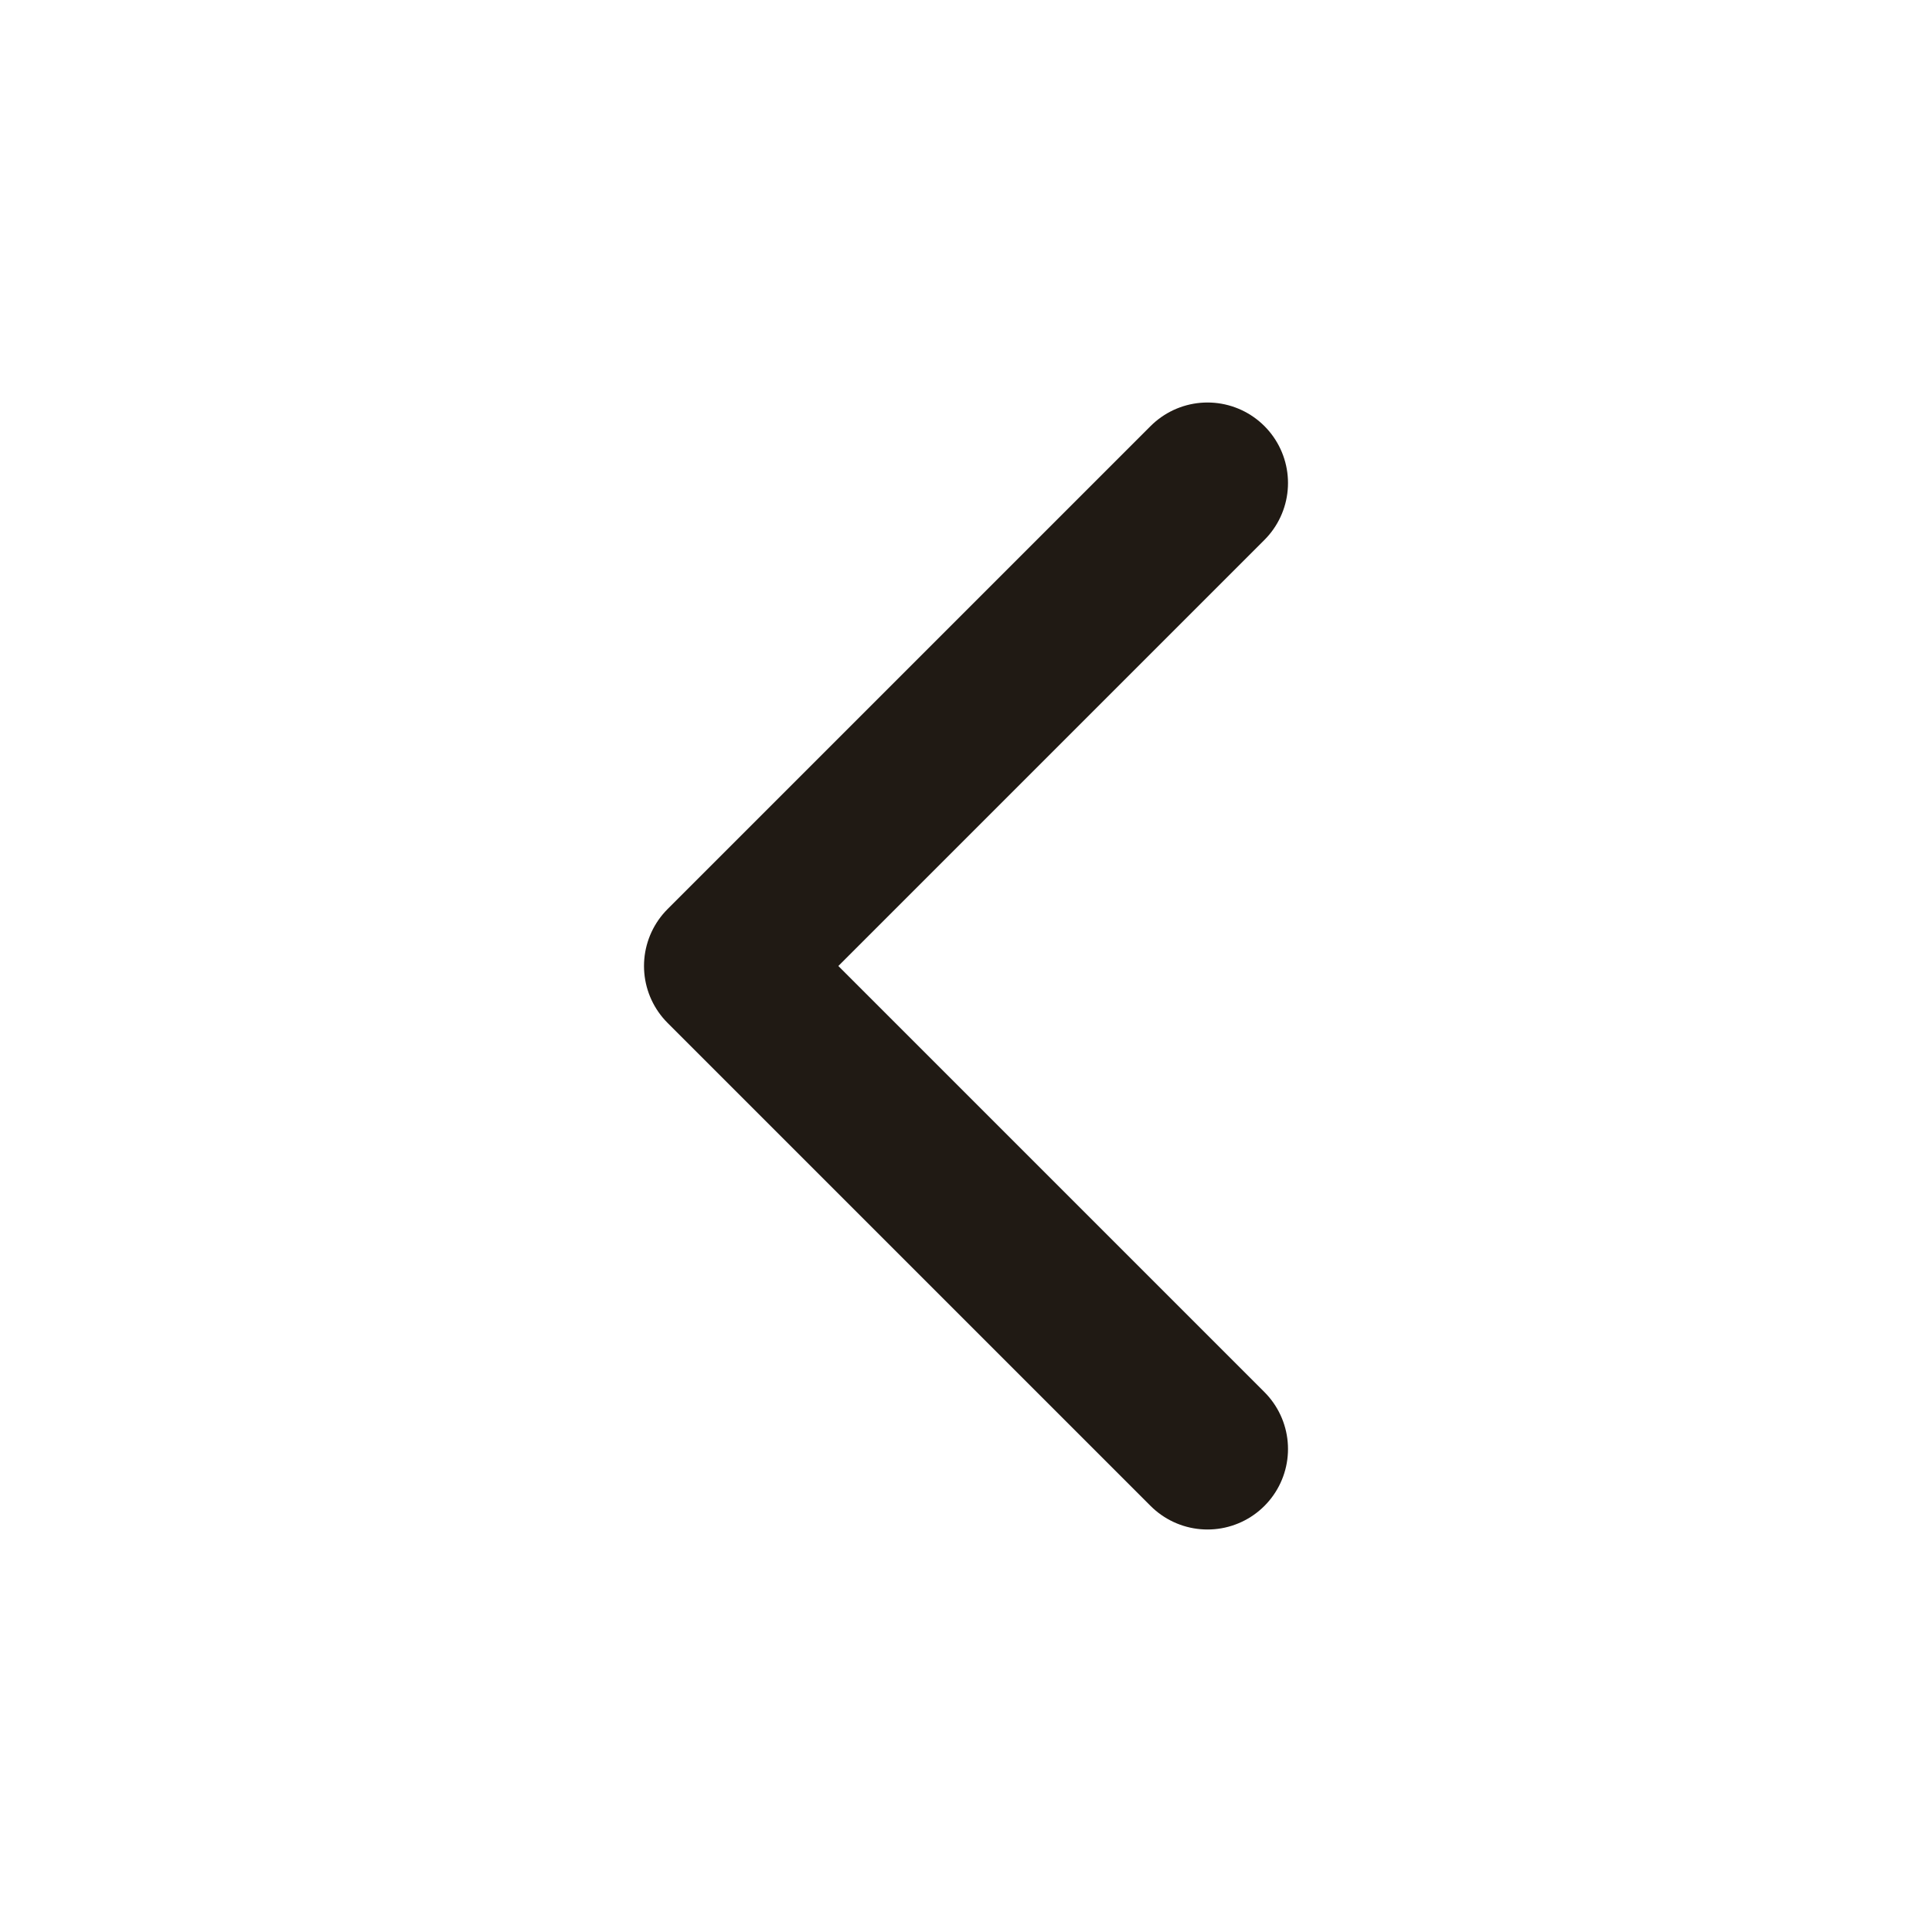
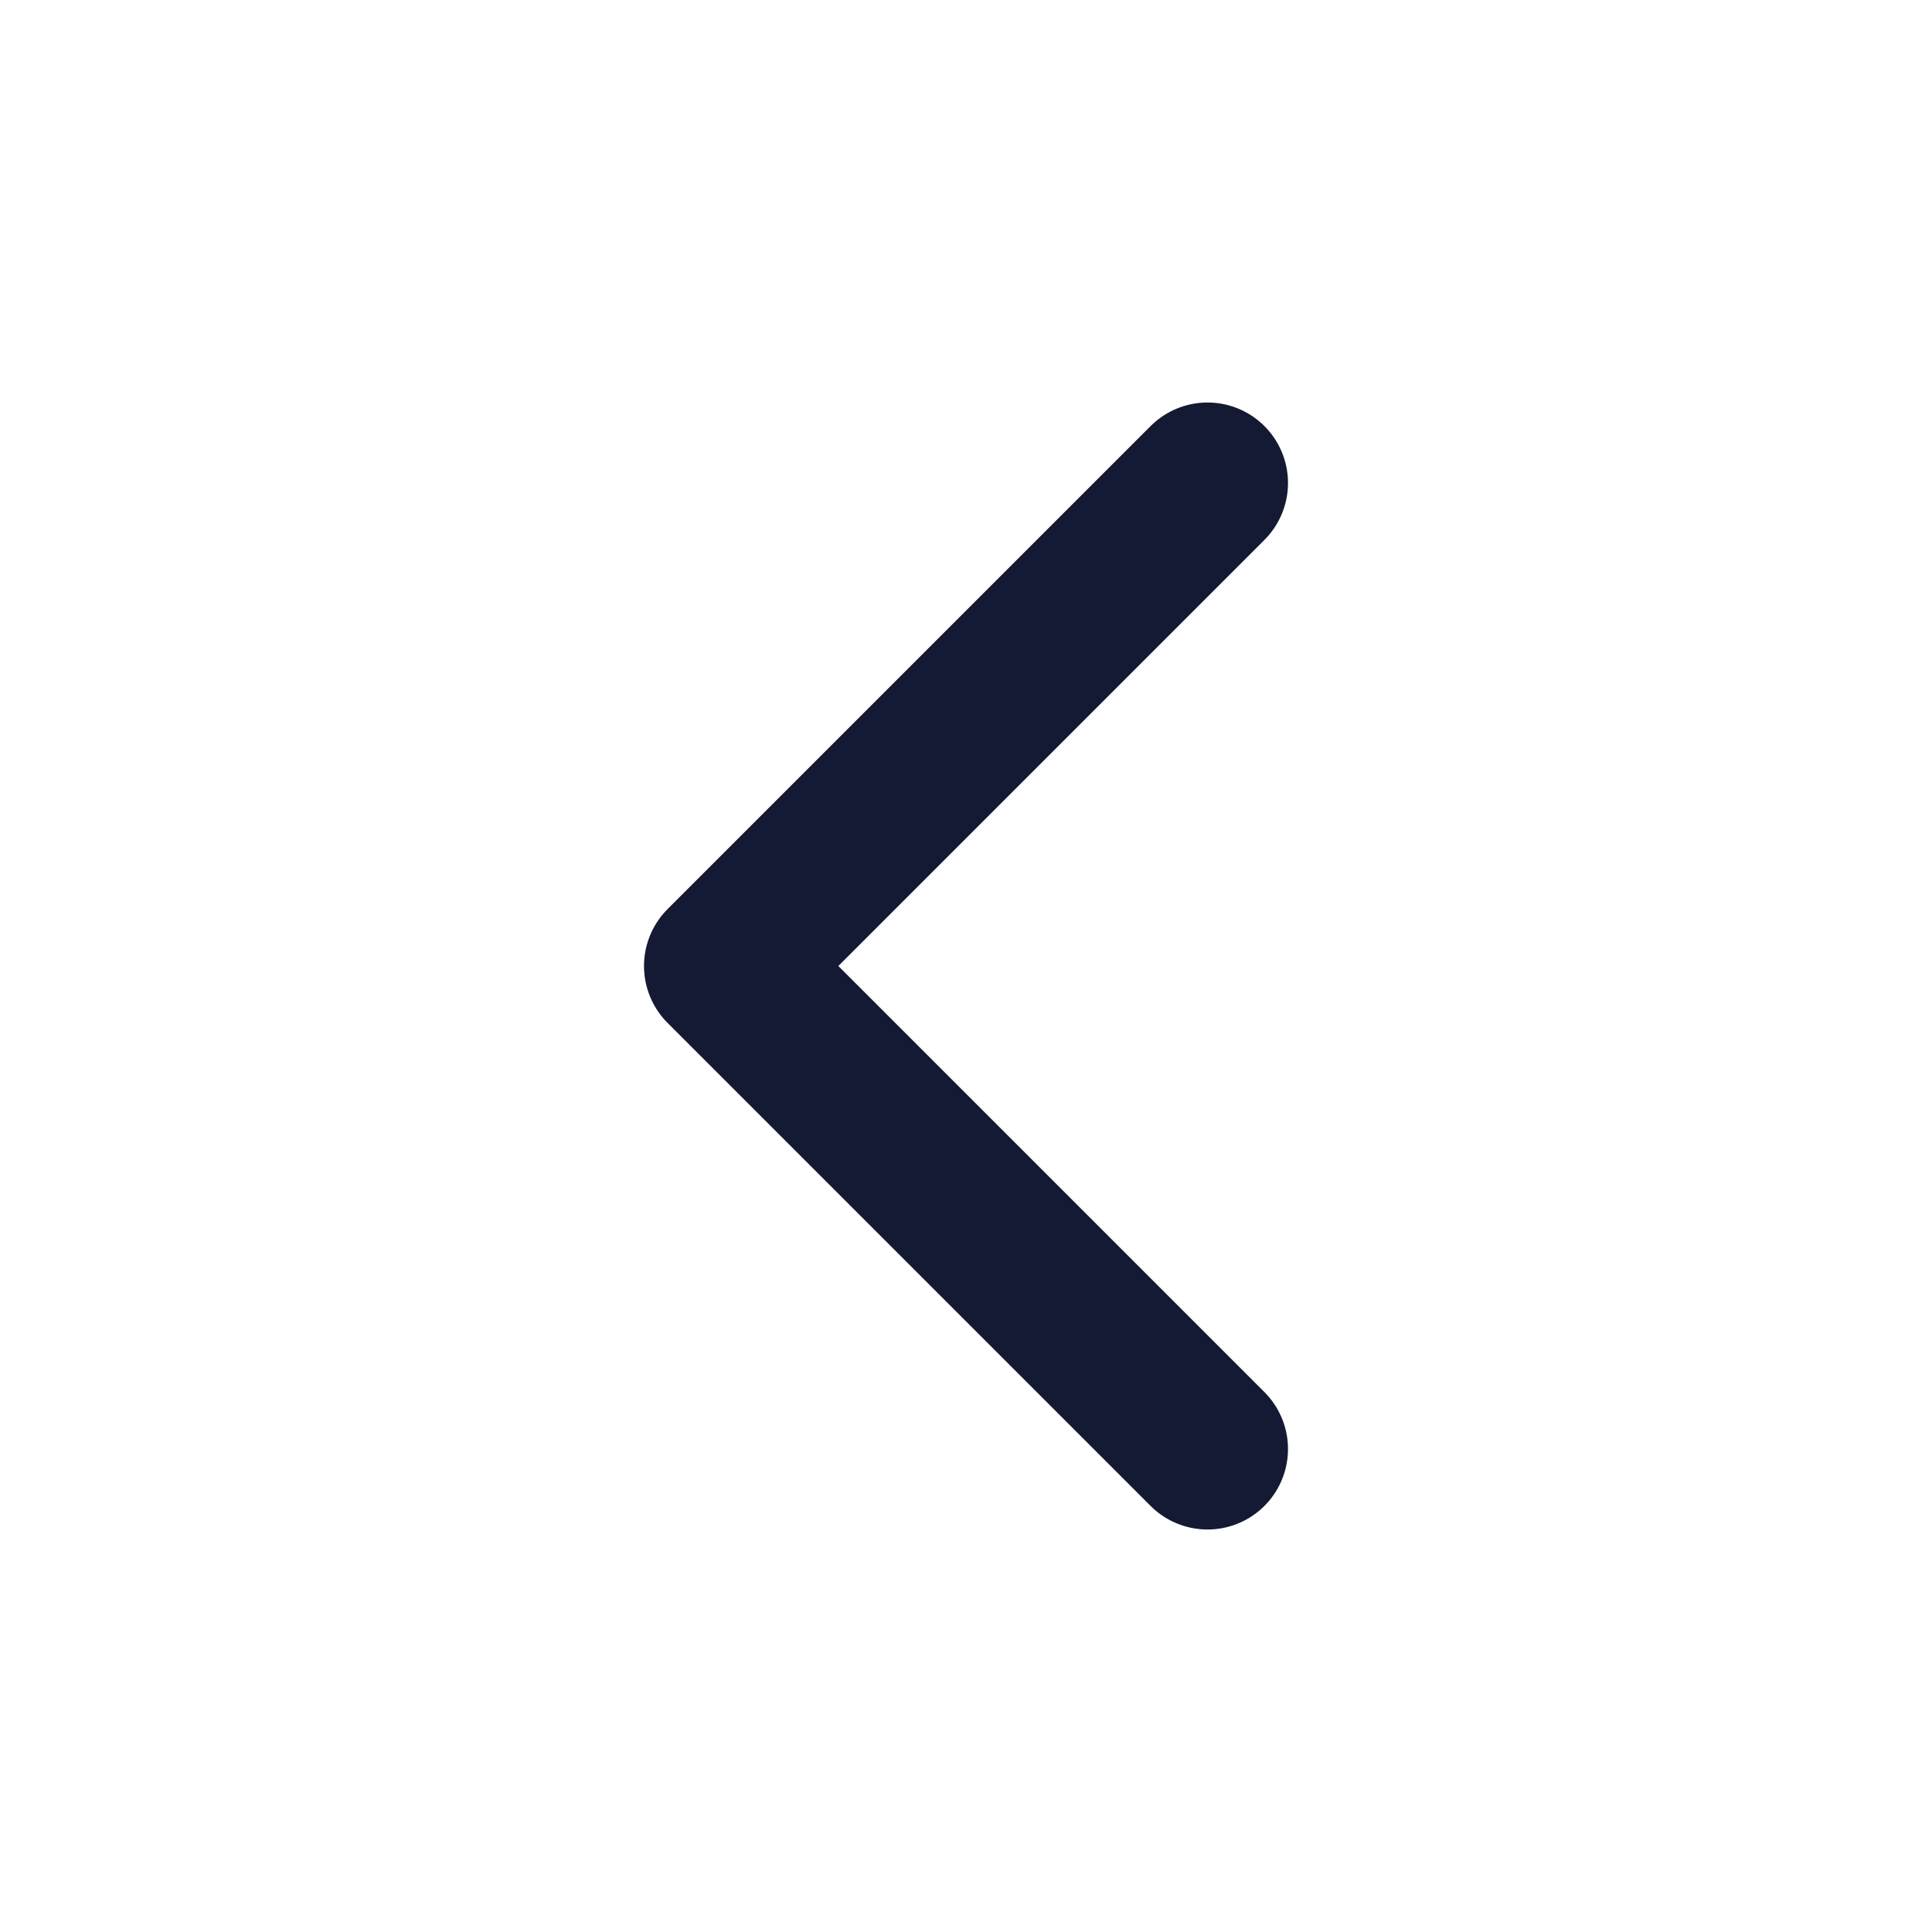
<svg xmlns="http://www.w3.org/2000/svg" preserveAspectRatio="none" overflow="visible" style="display: block;" width="24" height="24" viewBox="0 0 24 24" fill="none">
  <g id="Frame">
-     <path id="Vector" d="M15 18L9 12L15 6" stroke="#201A14" stroke-width="2" stroke-linecap="round" stroke-linejoin="round" />
+     <path id="Vector" d="M15 18L9 12L15 6" stroke="#141A33" stroke-width="2" stroke-linecap="round" stroke-linejoin="round" />
  </g>
</svg>
